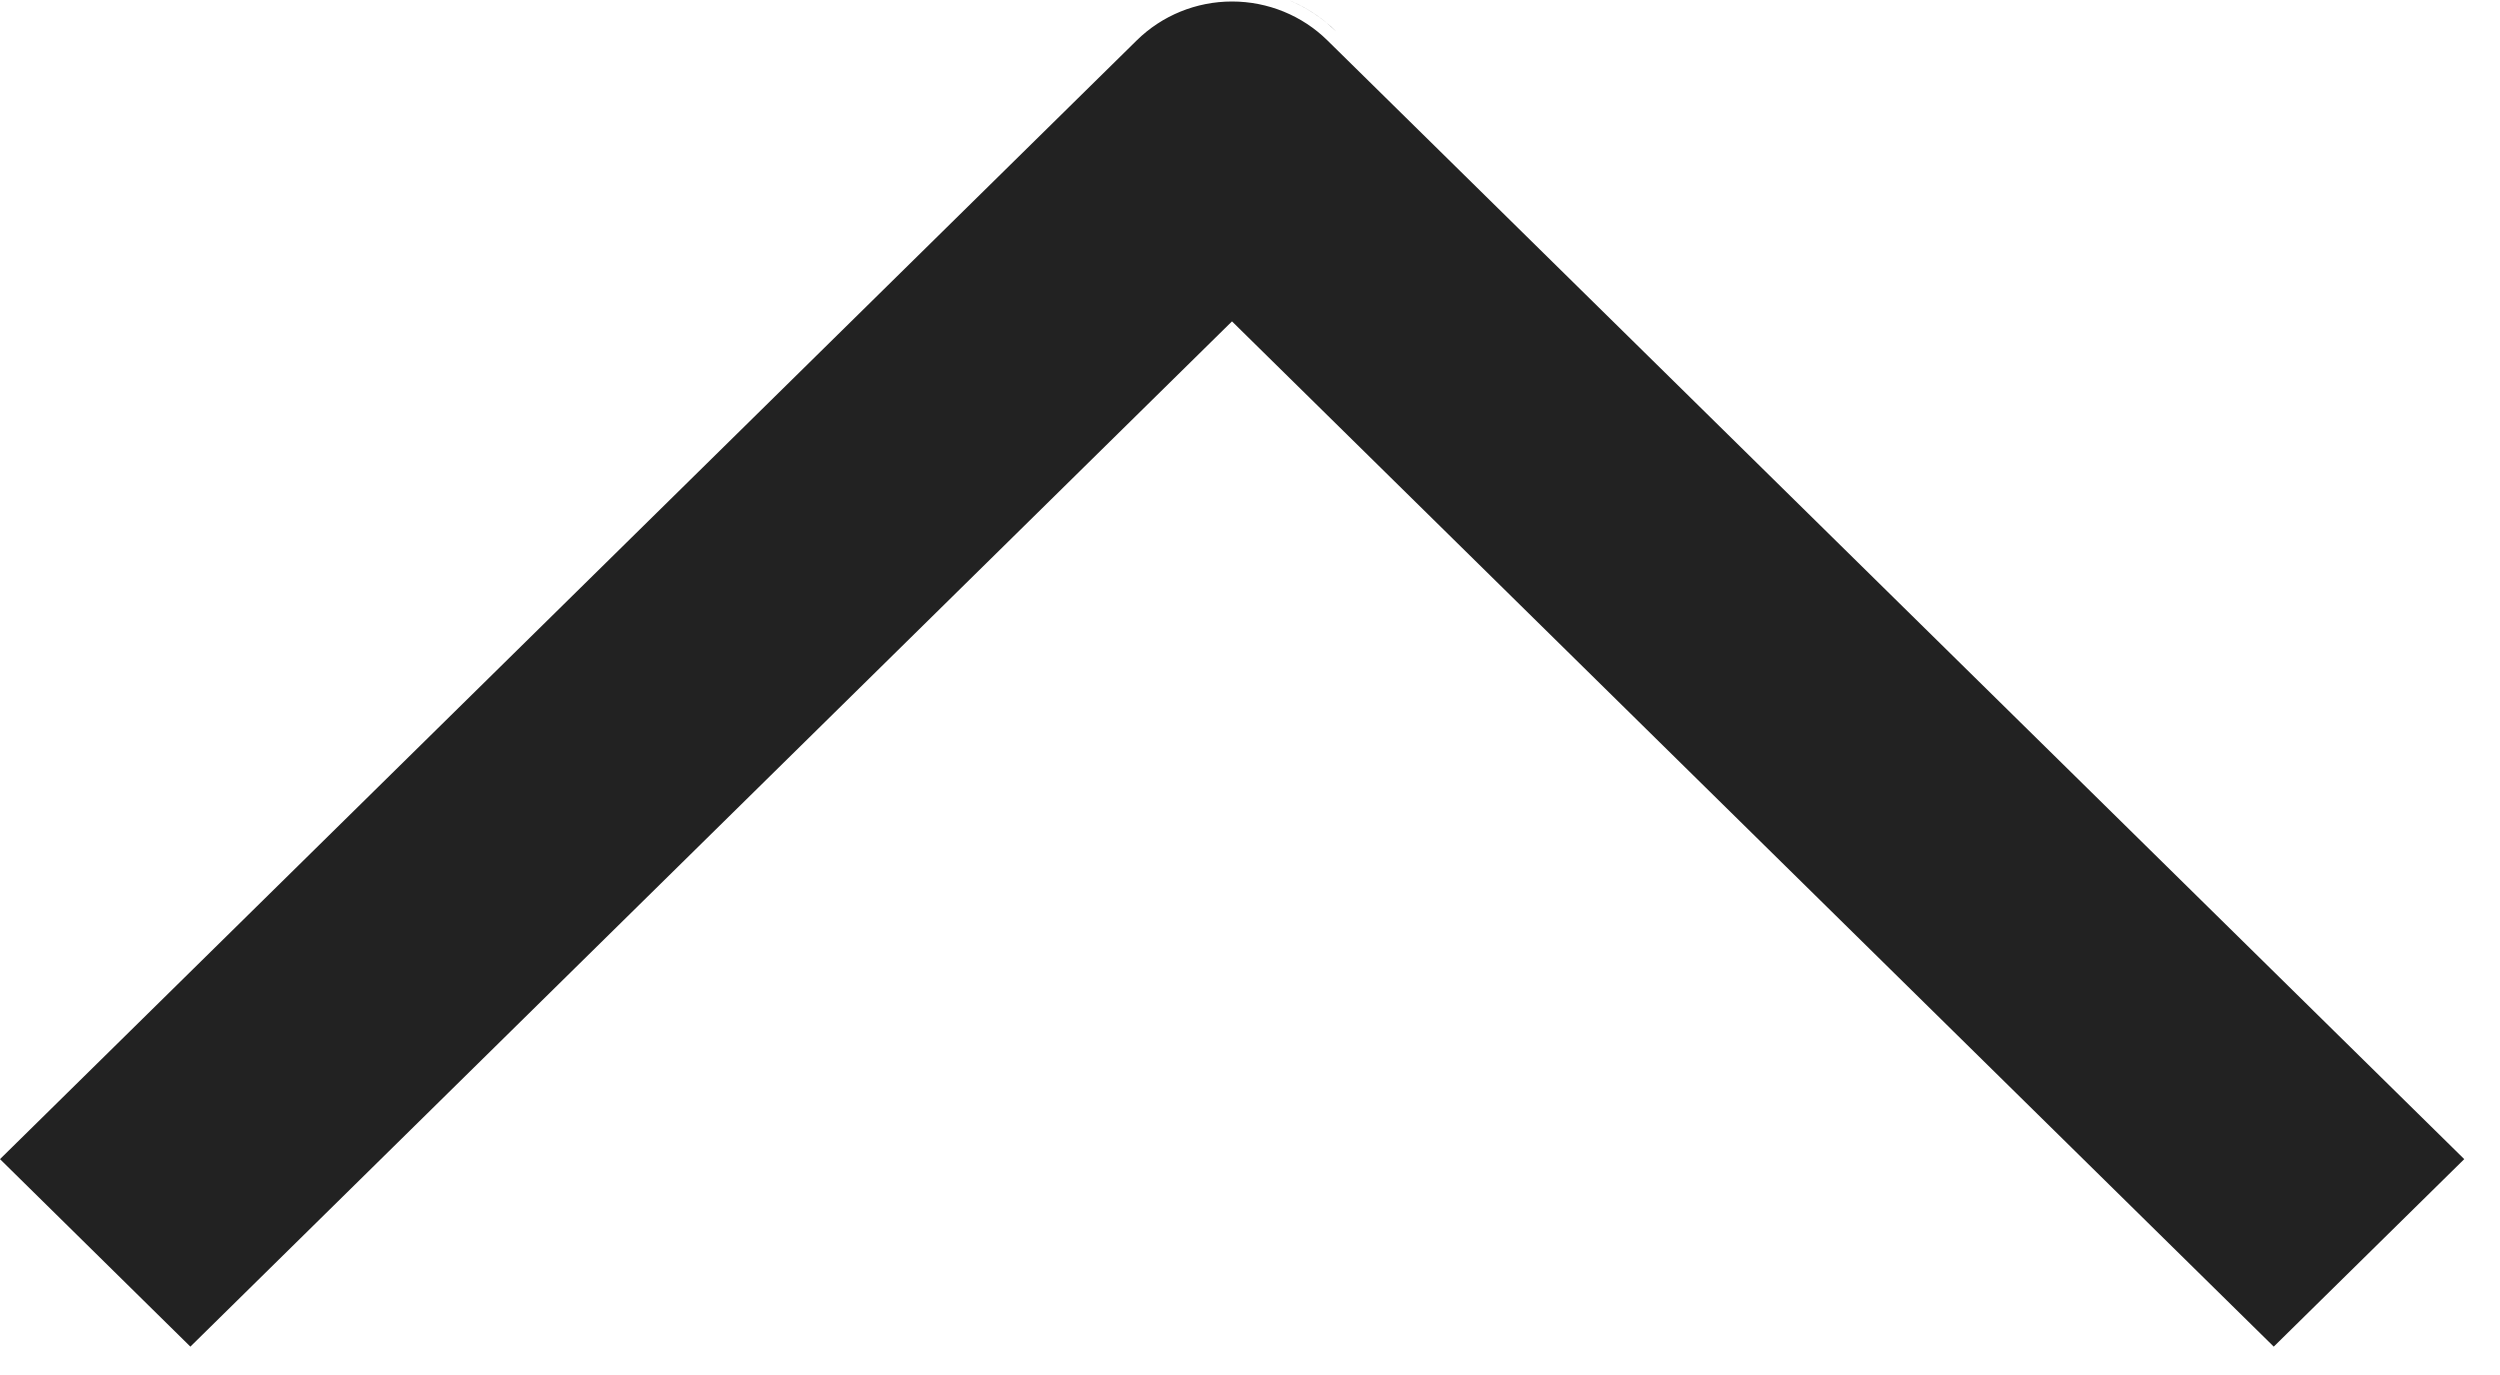
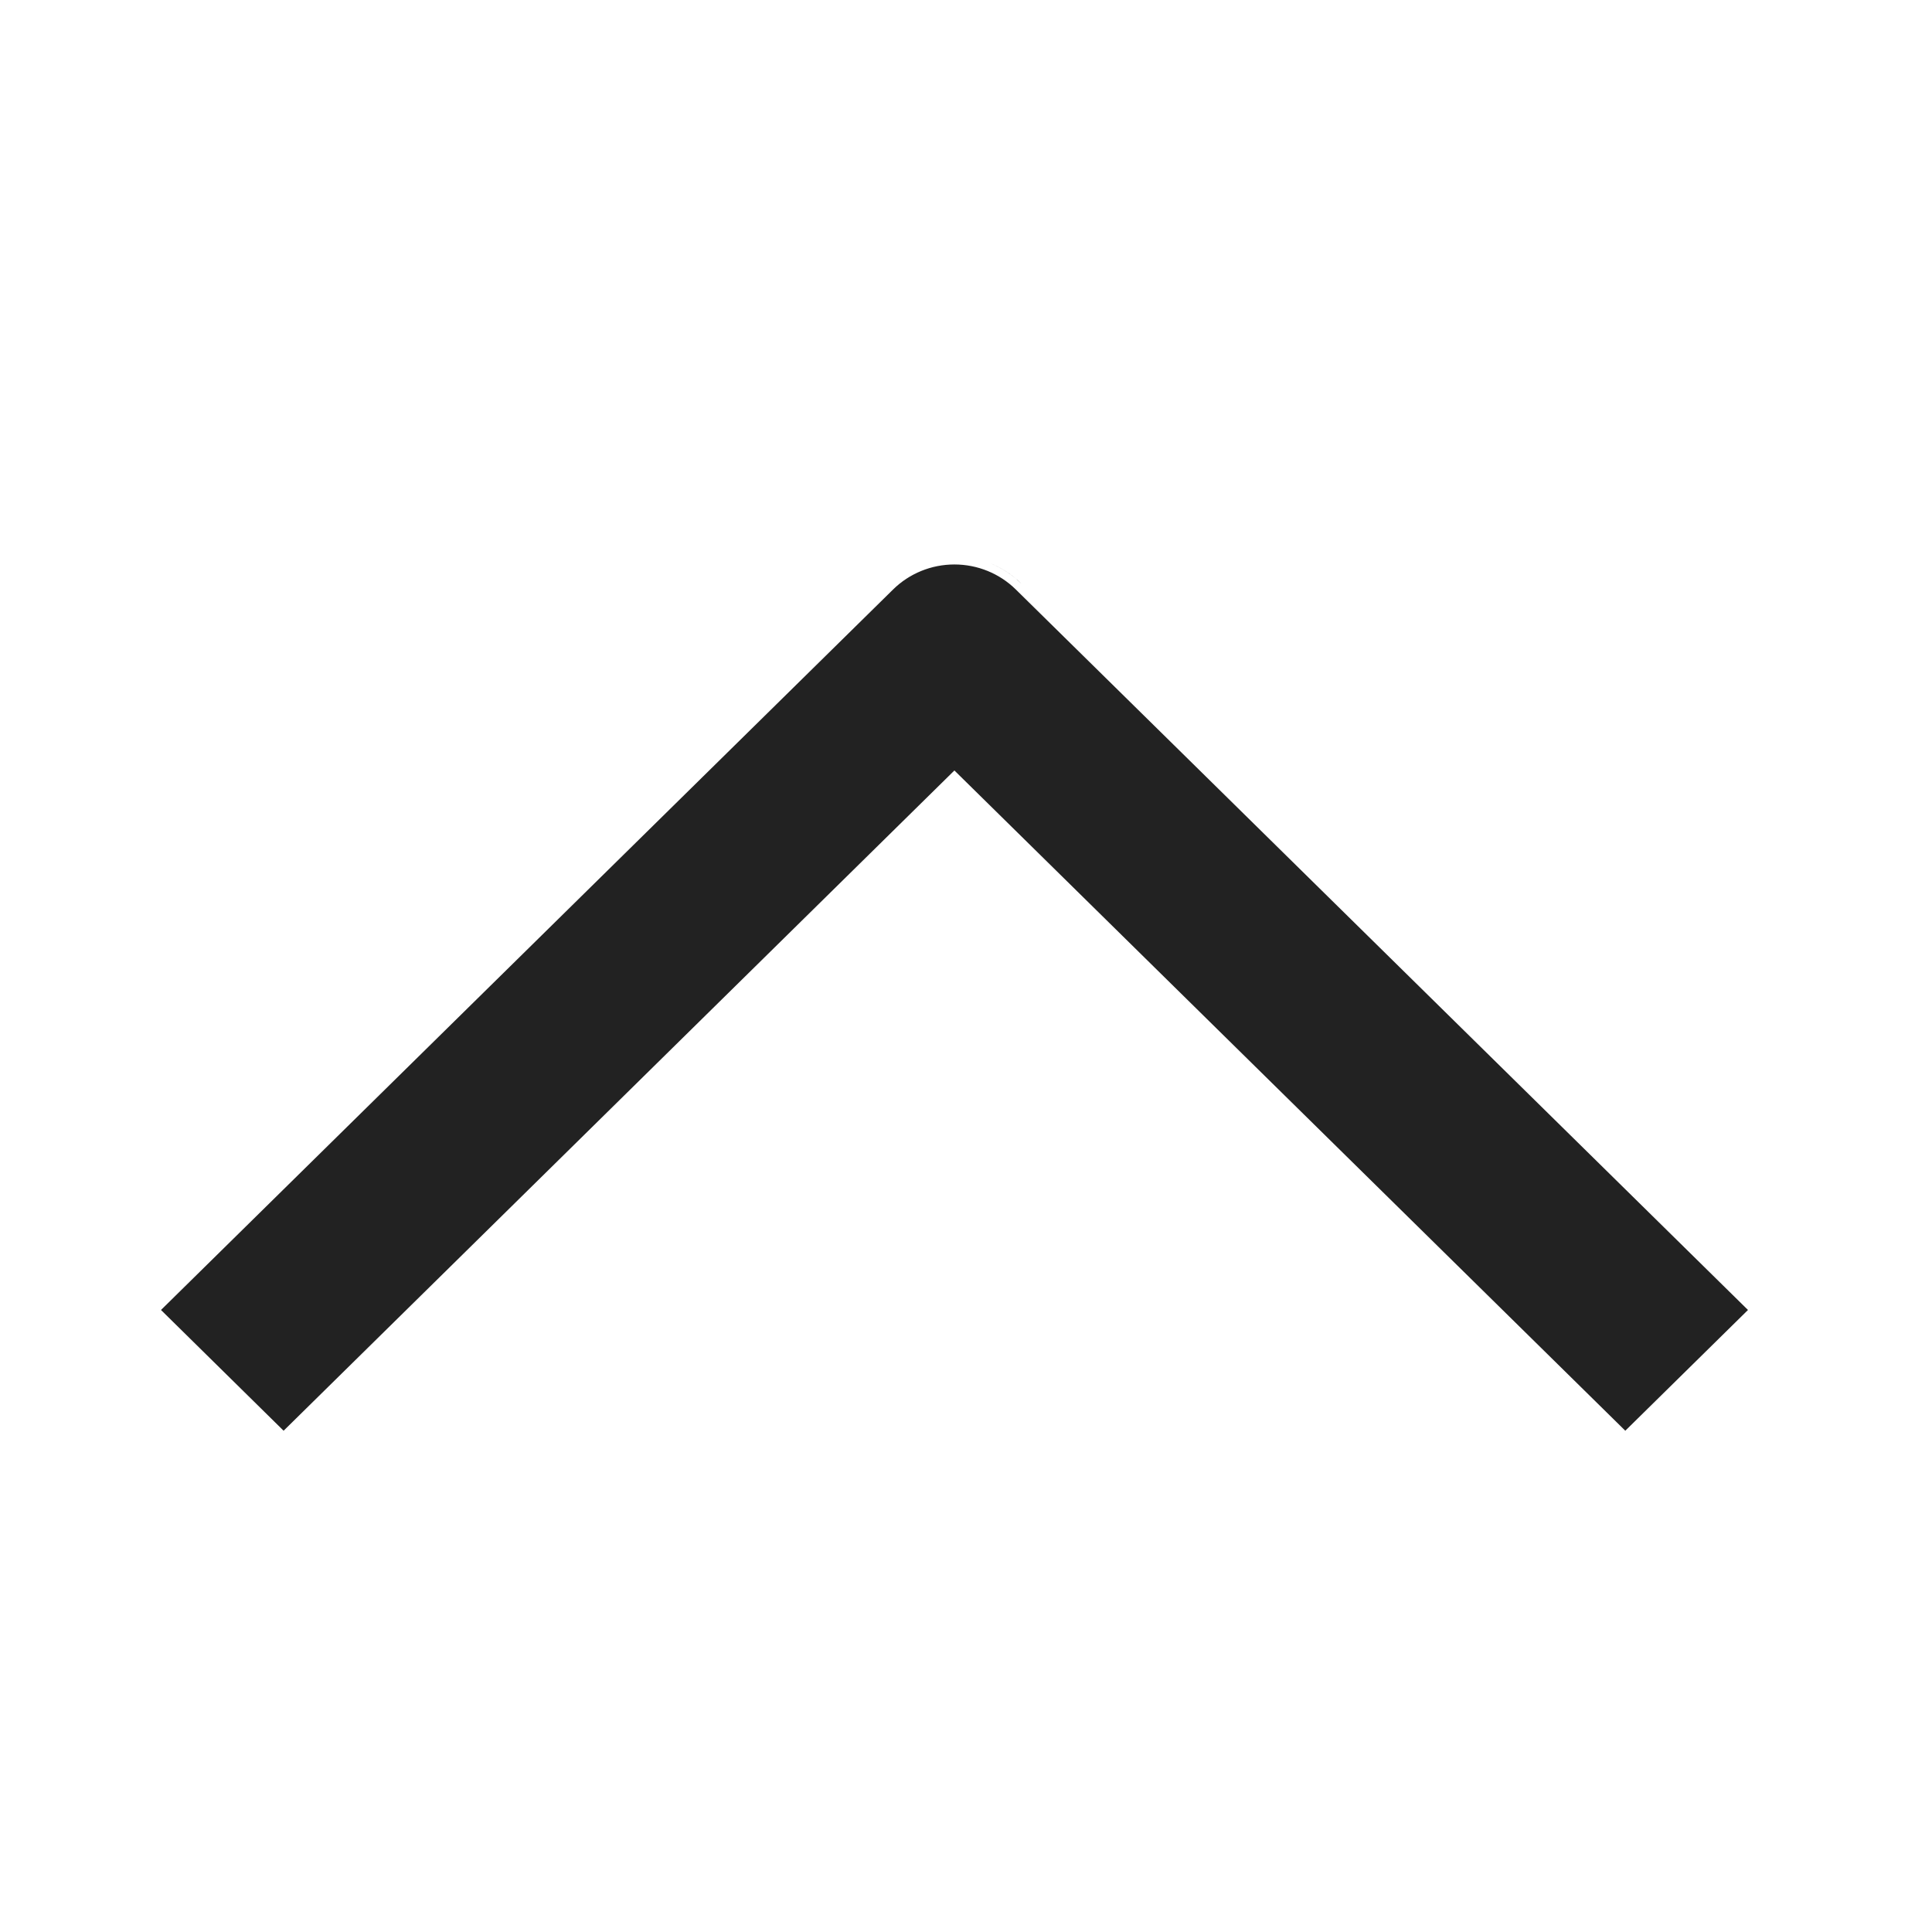
- <svg xmlns="http://www.w3.org/2000/svg" width="20" height="11" viewBox="0 0 20 11" fill="none">
-   <path d="M10.69 0.252C10.579 0.143 10.449 0.058 10.308 0C10.414 0.043 10.514 0.102 10.604 0.175L10.69 0.252ZM9.023 0.252C9.134 0.143 9.264 0.058 9.405 0C9.264 0.058 9.134 0.143 9.023 0.252ZM0 9.273L9.094 0.323C9.296 0.124 9.57 0.012 9.856 0.012C10.143 0.012 10.417 0.124 10.619 0.323L19.714 9.273L18.19 10.773L9.927 2.641L9.856 2.571L1.523 10.773L0 9.273Z" fill="#222222" />
+ <svg xmlns="http://www.w3.org/2000/svg" width="24" height="24" viewBox="0 0 24 24" fill="none">
+   <path d="M12.69 7.252C12.579 7.143 12.449 7.058 12.308 7C12.414 7.043 12.514 7.102 12.604 7.175L12.69 7.252ZM11.023 7.252C11.134 7.143 11.264 7.058 11.405 7C11.264 7.058 11.134 7.143 11.023 7.252ZM2 16.273L11.094 7.323C11.296 7.124 11.57 7.012 11.856 7.012C12.143 7.012 12.417 7.124 12.619 7.323L21.714 16.273L20.19 17.773L11.927 9.641L11.856 9.571L3.523 17.773L2 16.273Z" fill="#222222" />
</svg>
